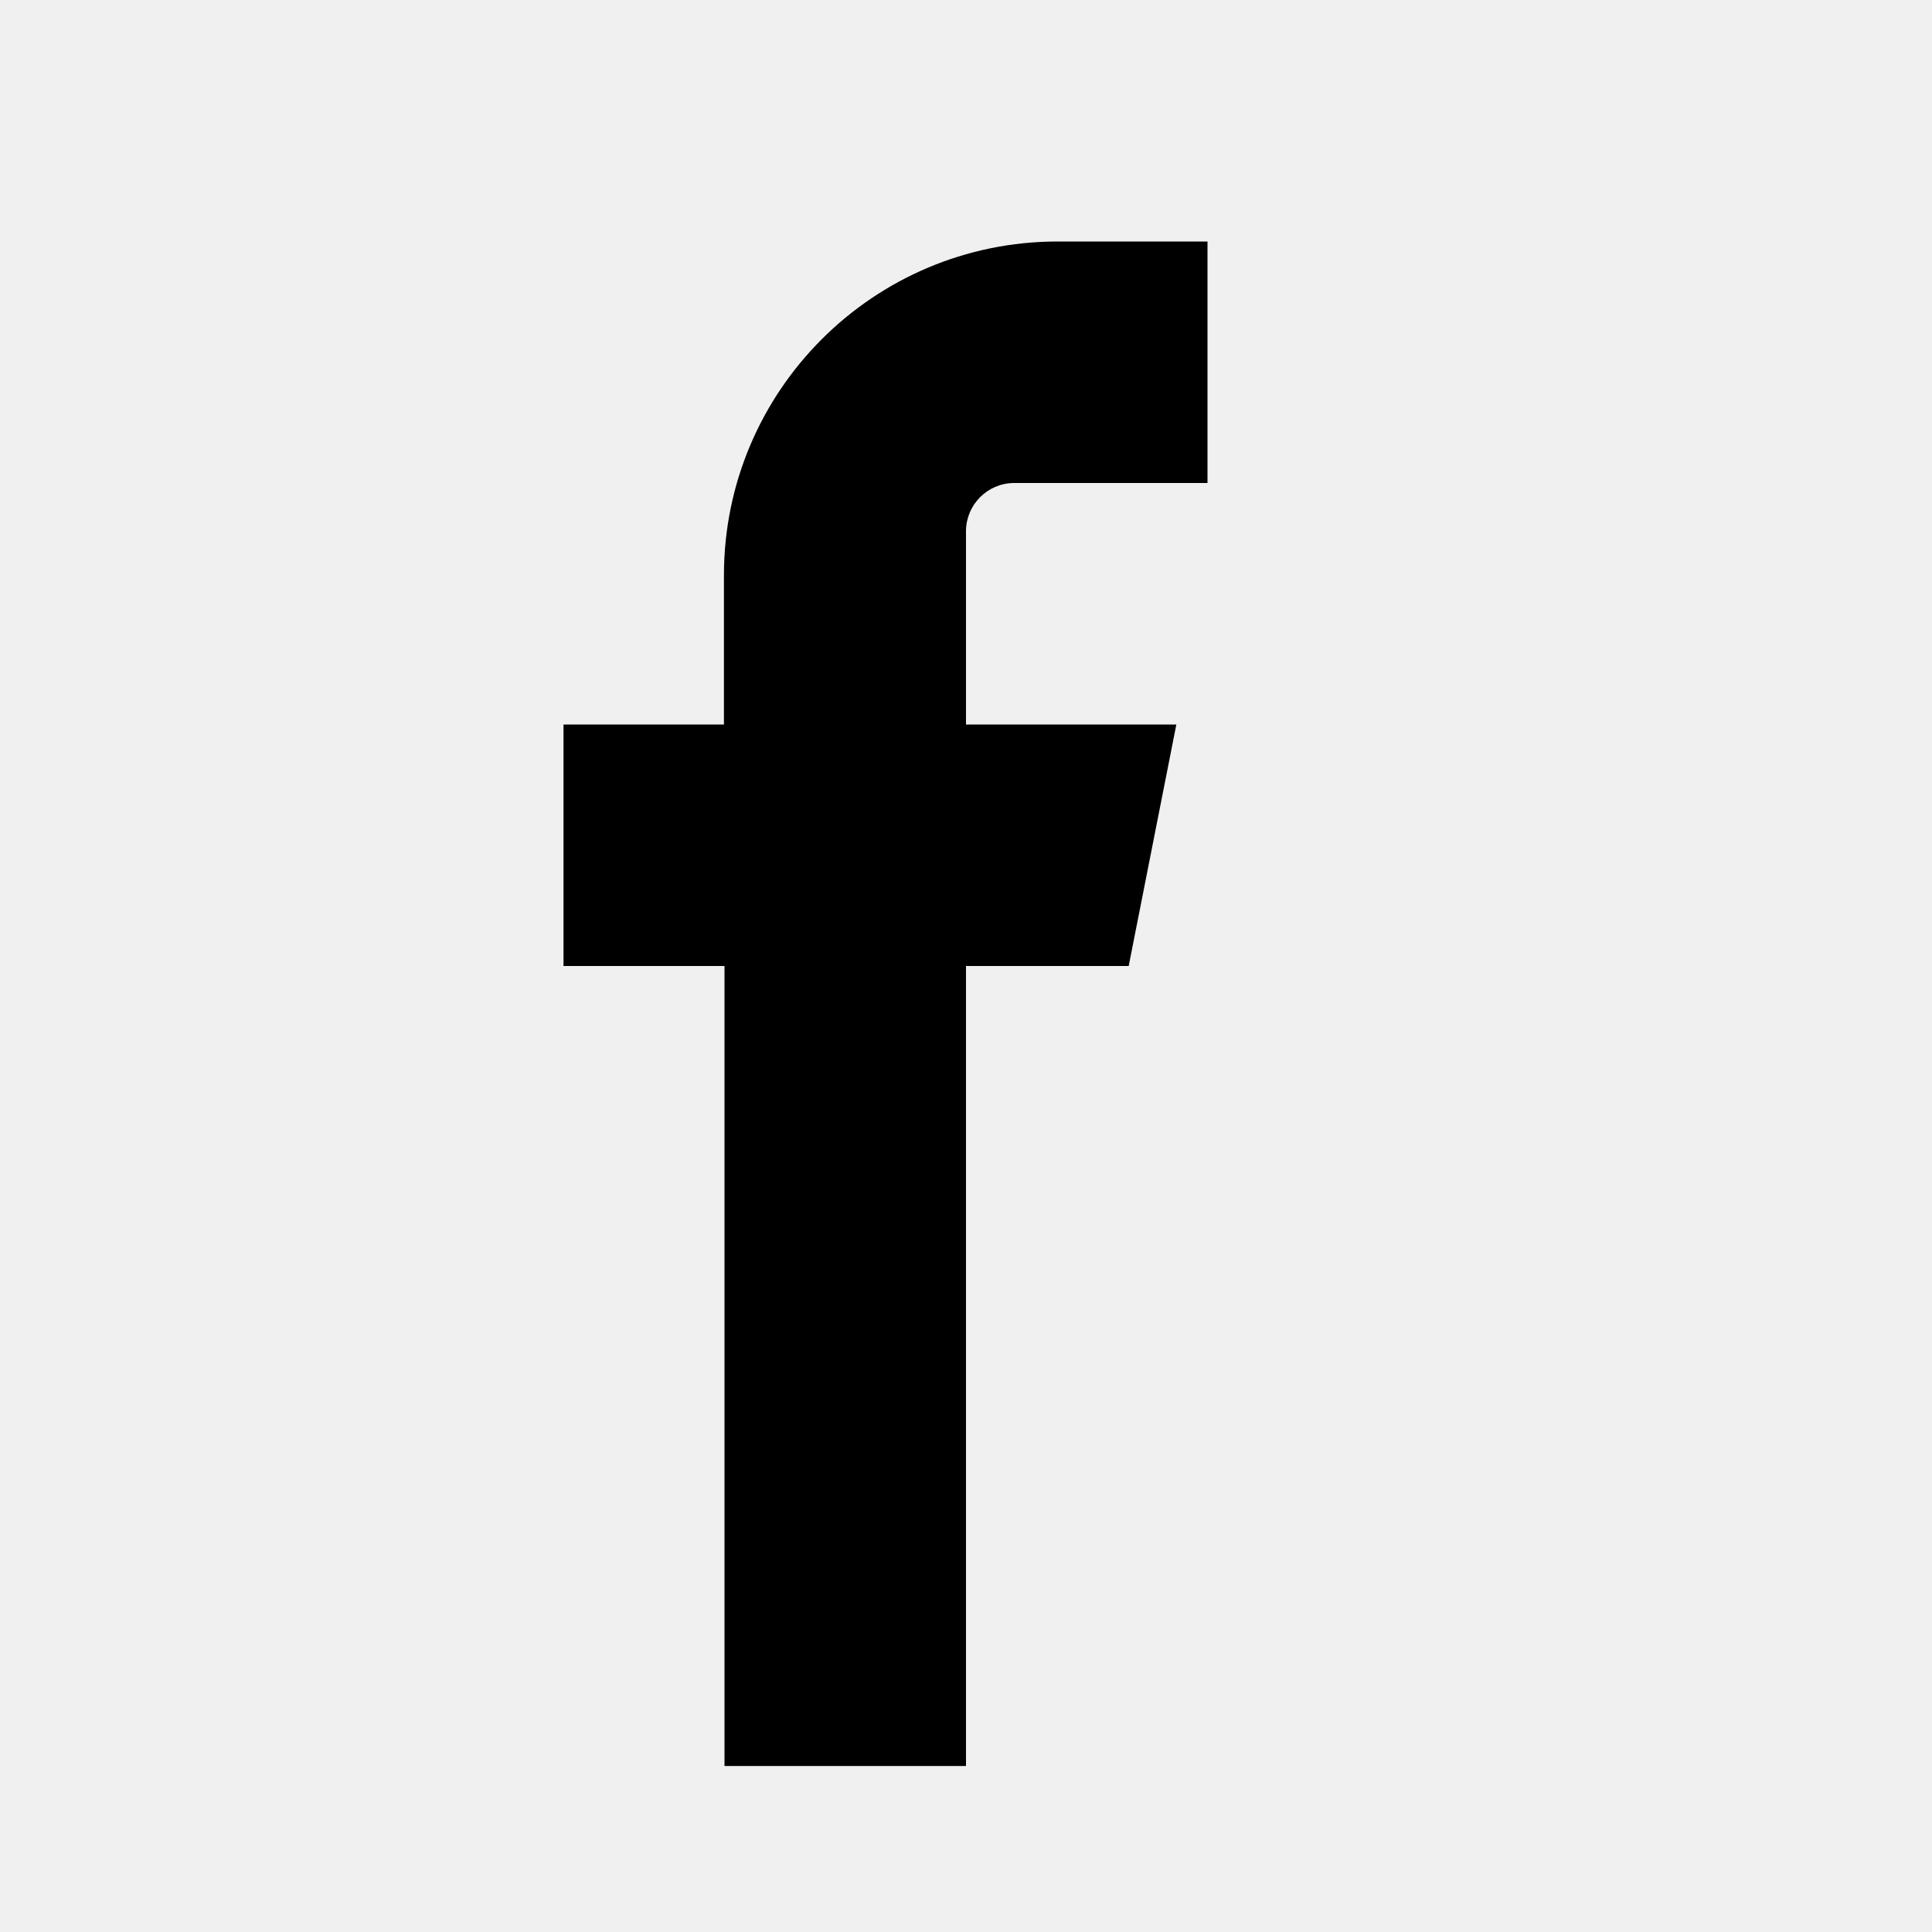
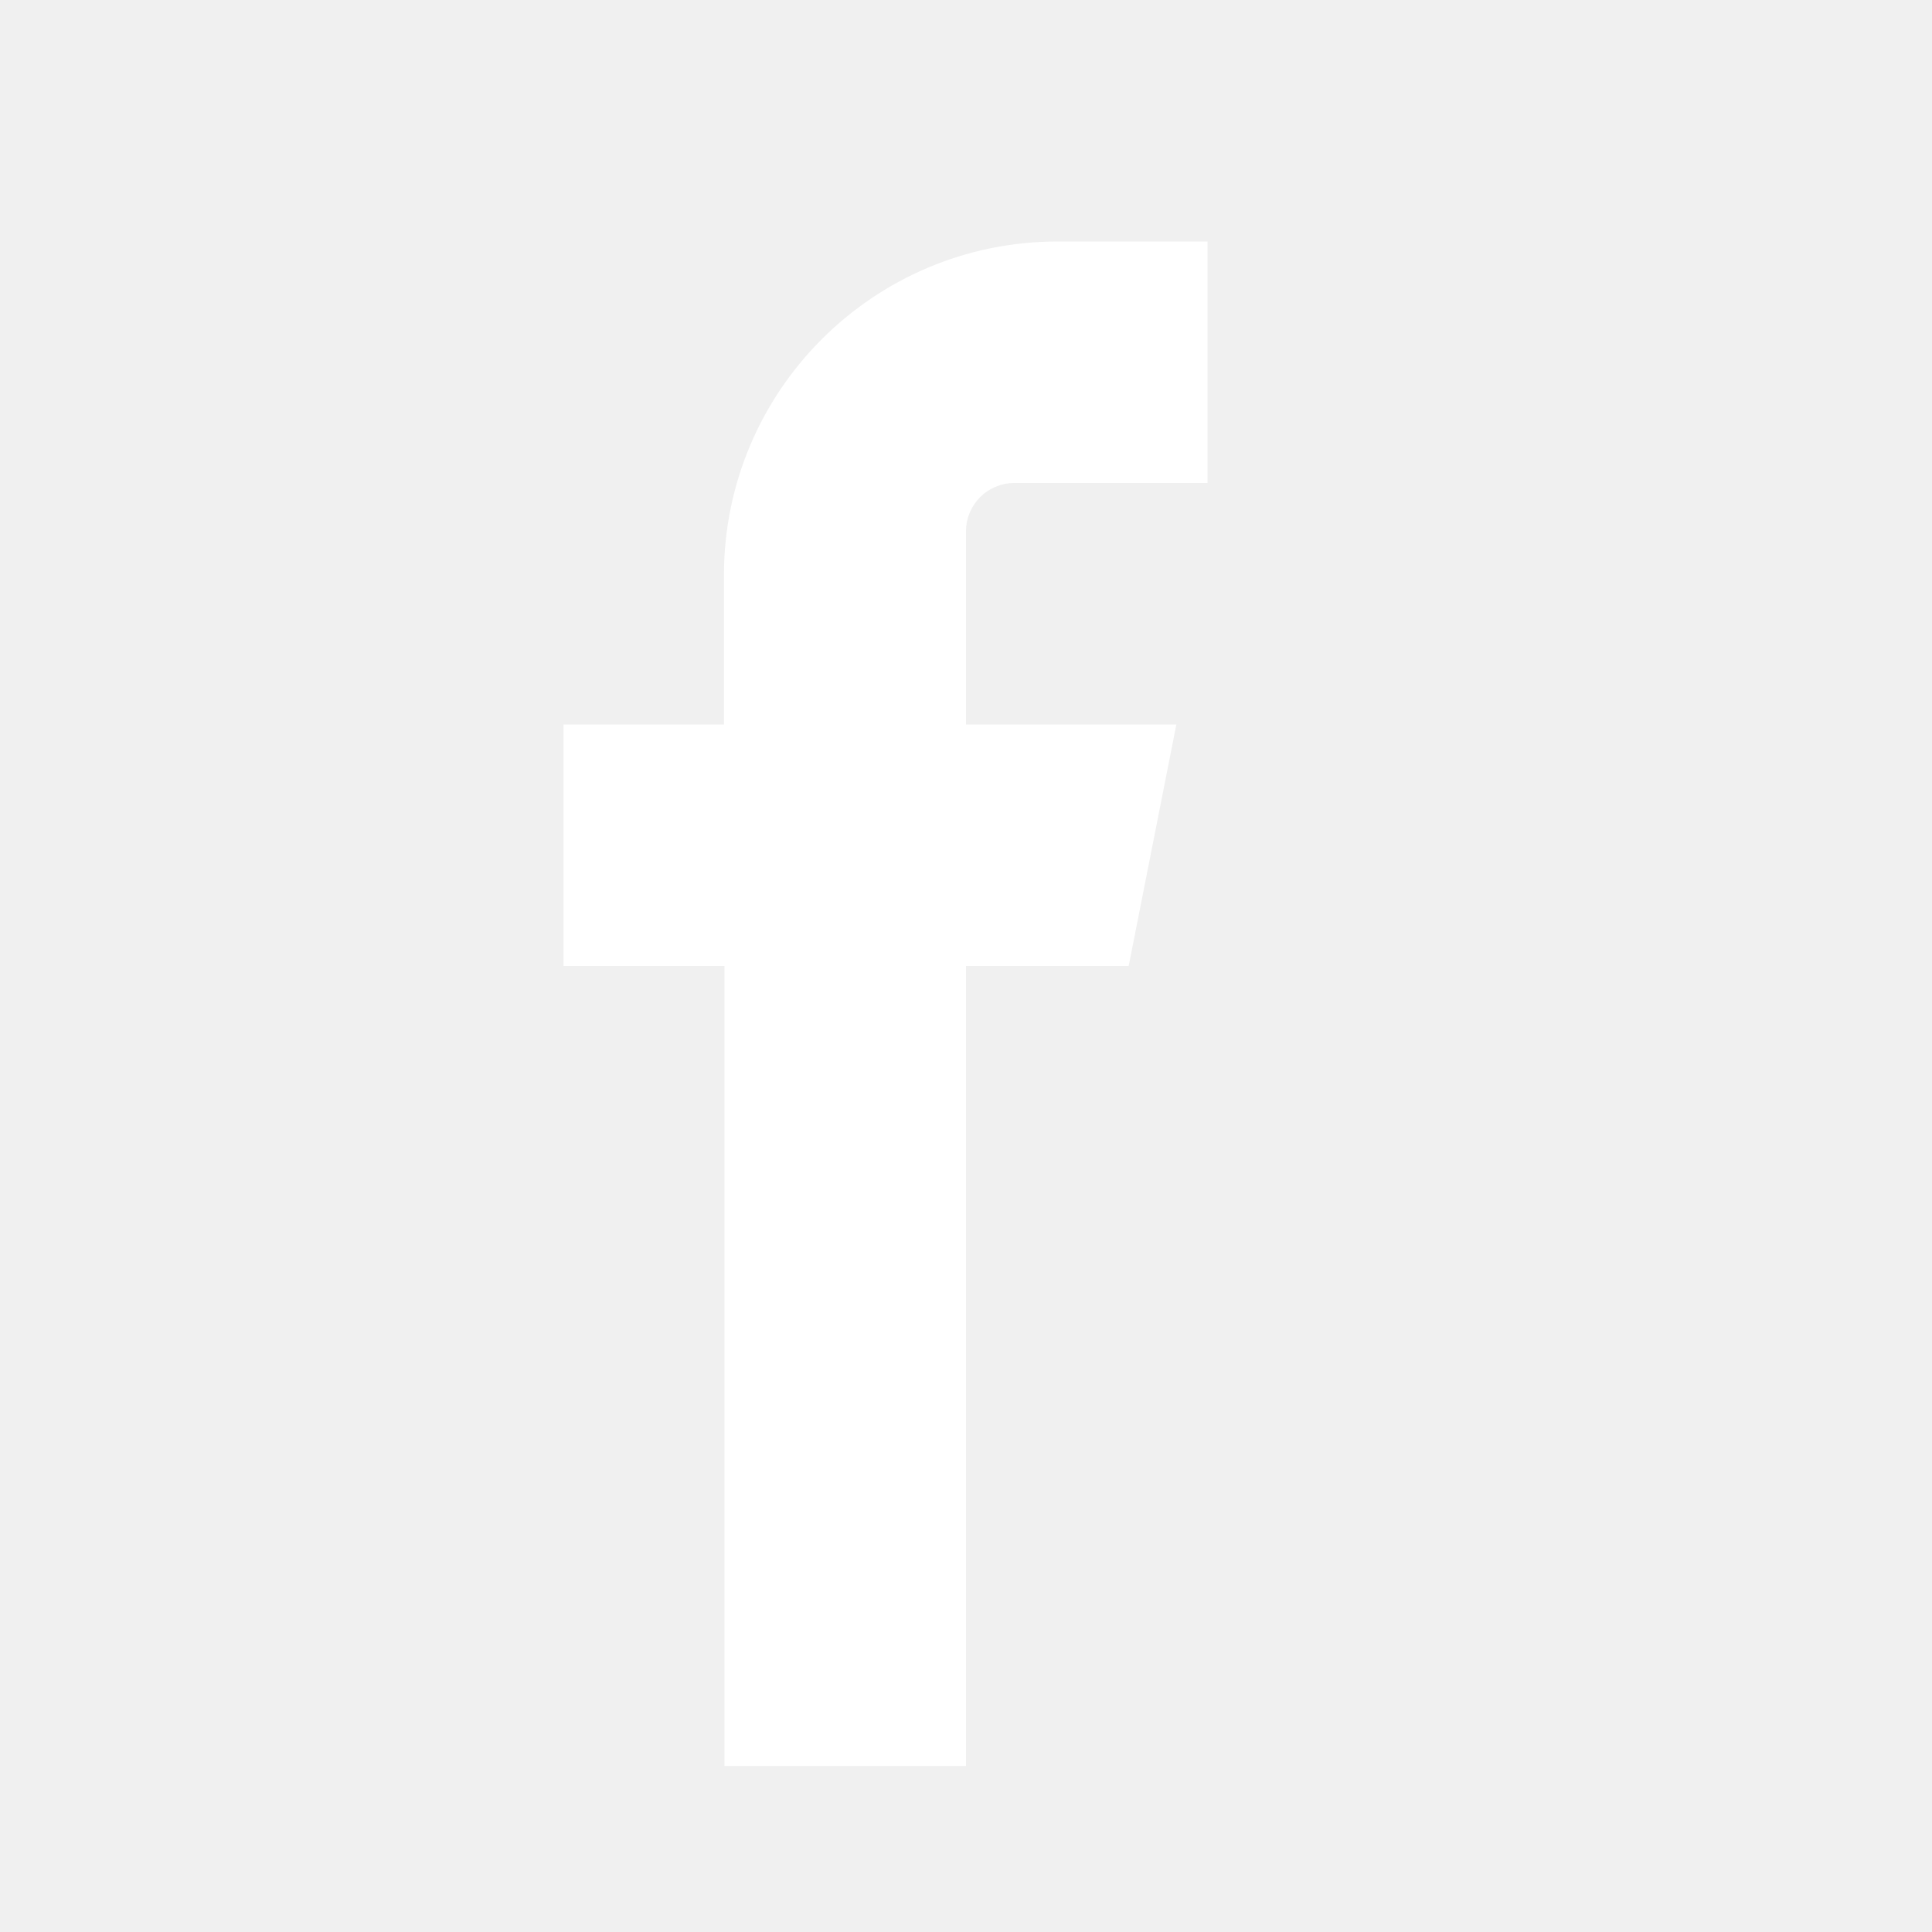
- <svg xmlns="http://www.w3.org/2000/svg" width="20" height="20" viewBox="0 0 24 24">
-   <path fill="currentColor" fill-rule="evenodd" d="M13.135 6H15V3h-1.865a4.147 4.147 0 0 0-4.142 4.142V9H7v3h2v9.938h3V12h2.021l.592-3H12V6.591A.6.6 0 0 1 12.592 6z" clip-rule="evenodd" />
+ <svg xmlns="http://www.w3.org/2000/svg" id="mySVG" width="20" height="20" viewBox="0 0 24 24">
+   <path fill="white" fill-rule="evenodd" d="M13.135 6H15V3h-1.865a4.147 4.147 0 0 0-4.142 4.142V9H7v3h2v9.938h3V12h2.021l.592-3H12V6.591A.6.6 0 0 1 12.592 6z" clip-rule="evenodd" />
</svg>
